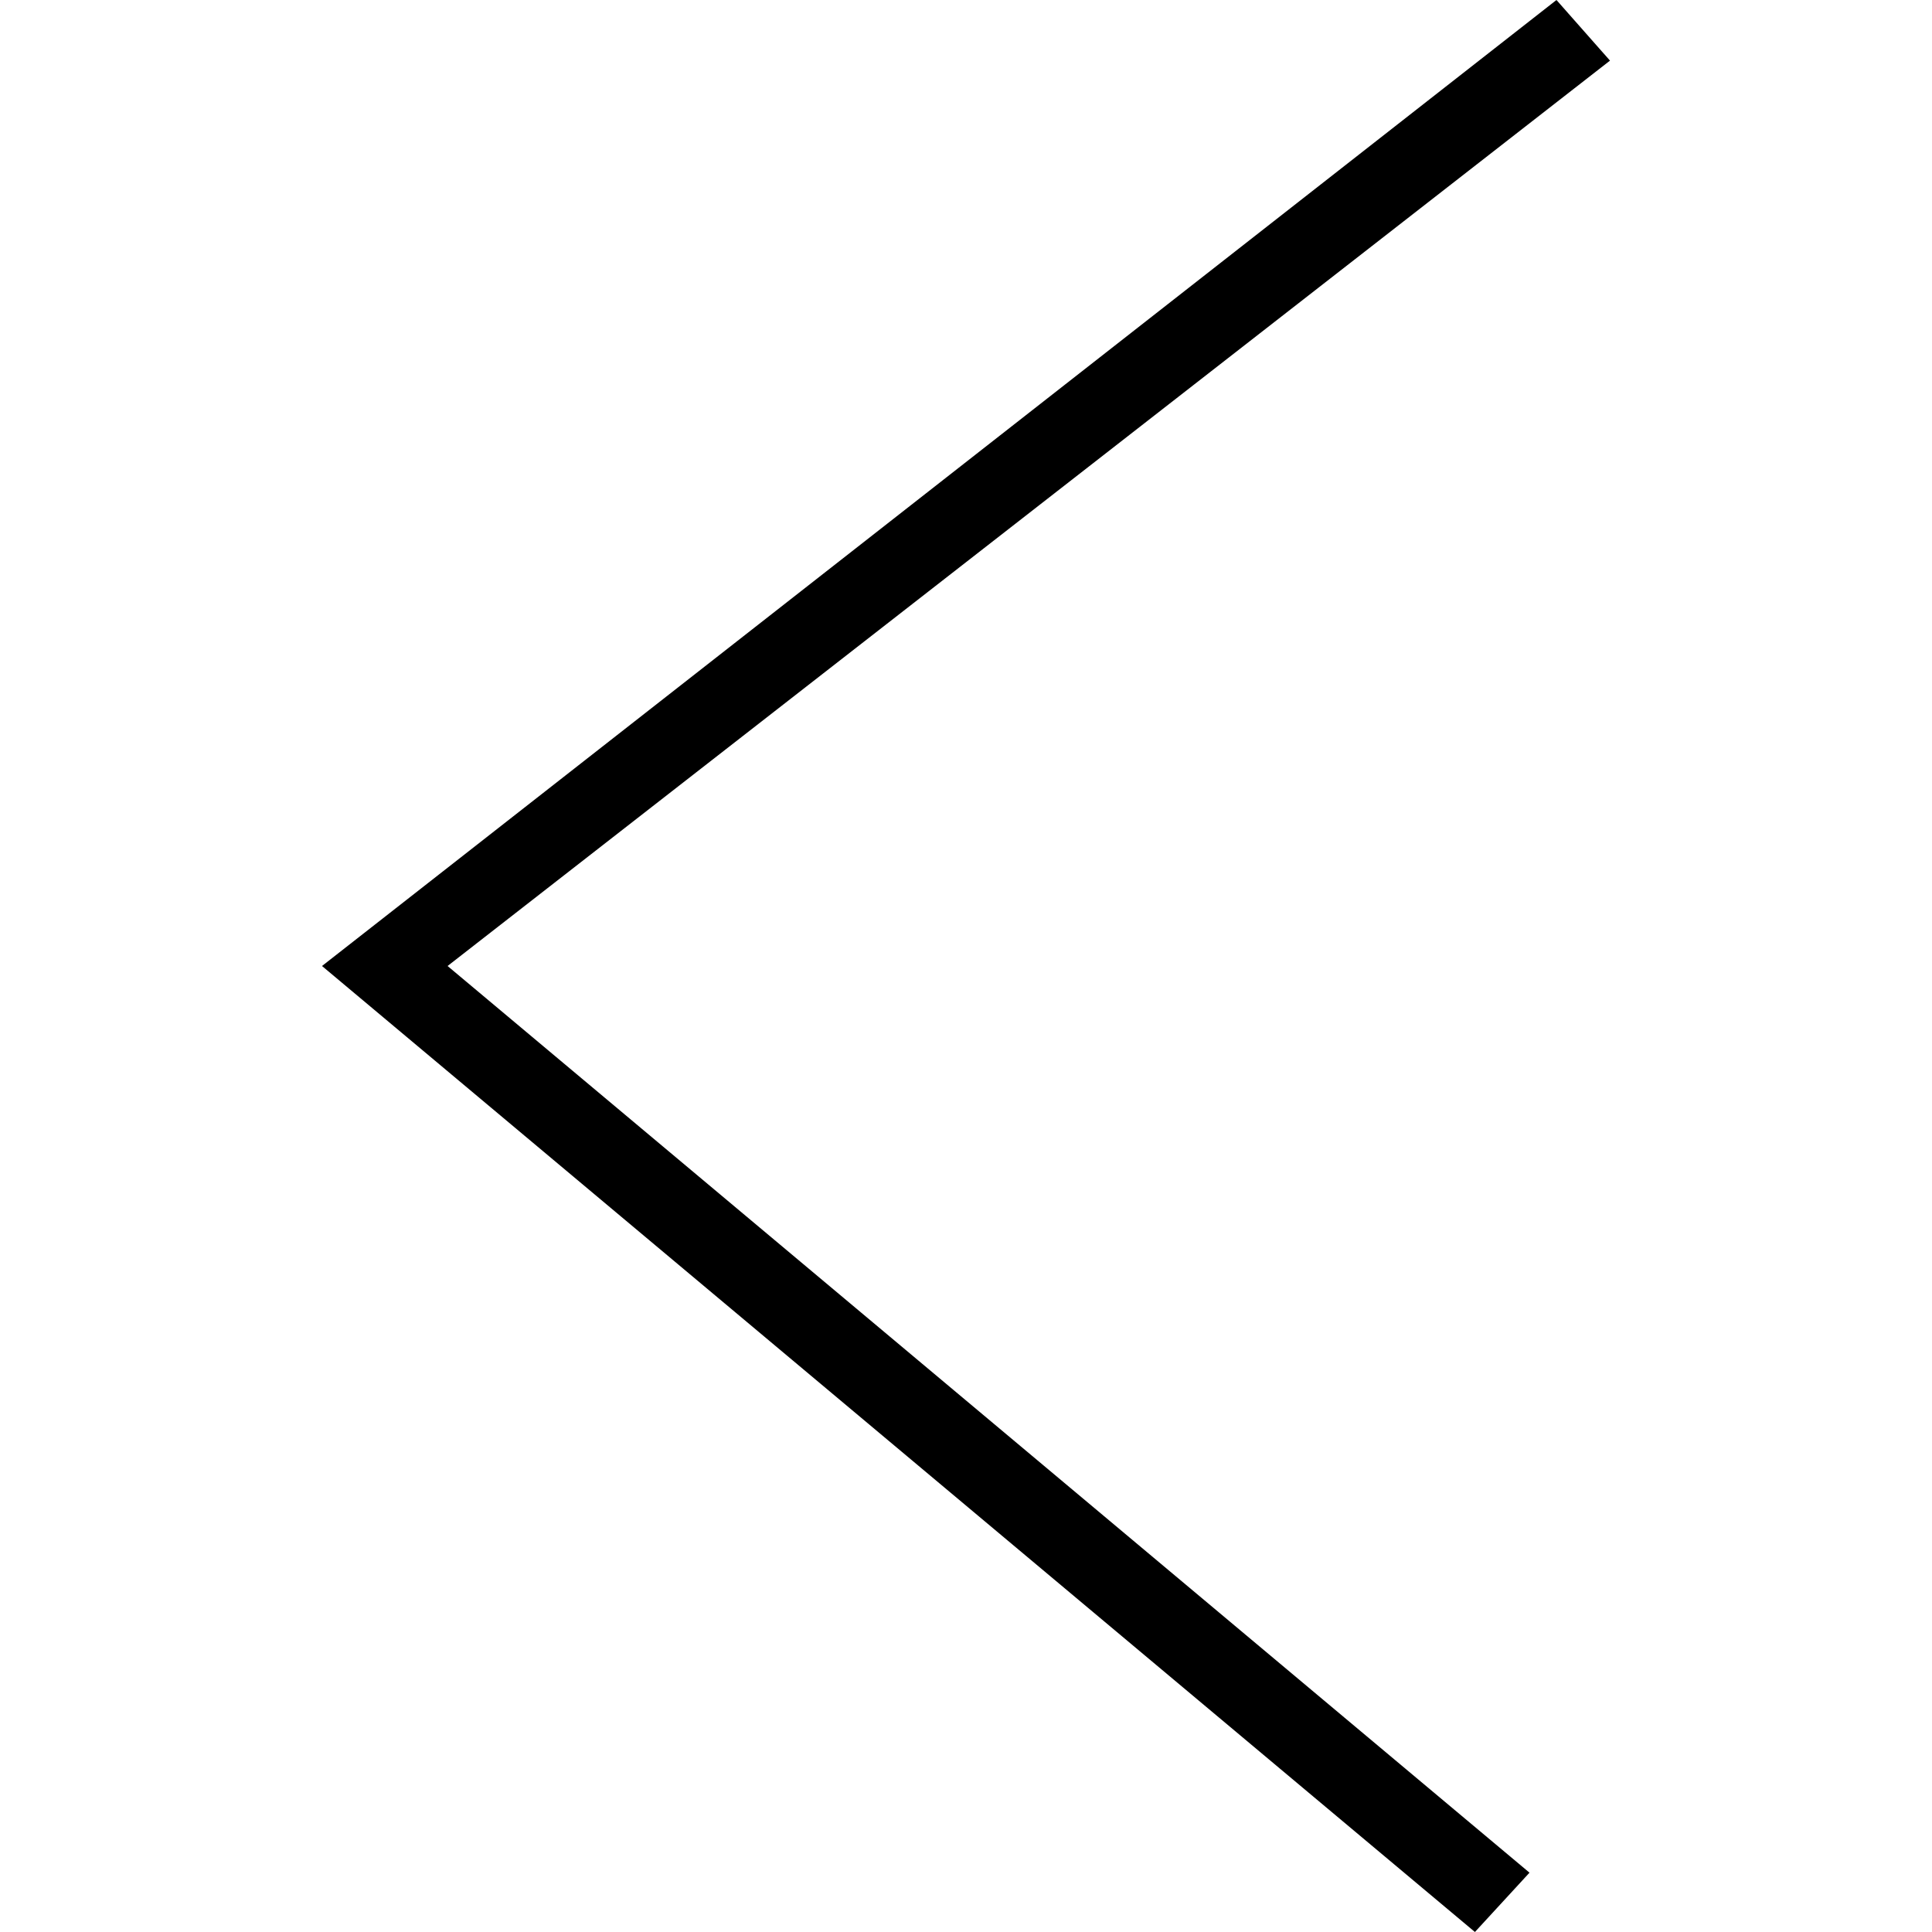
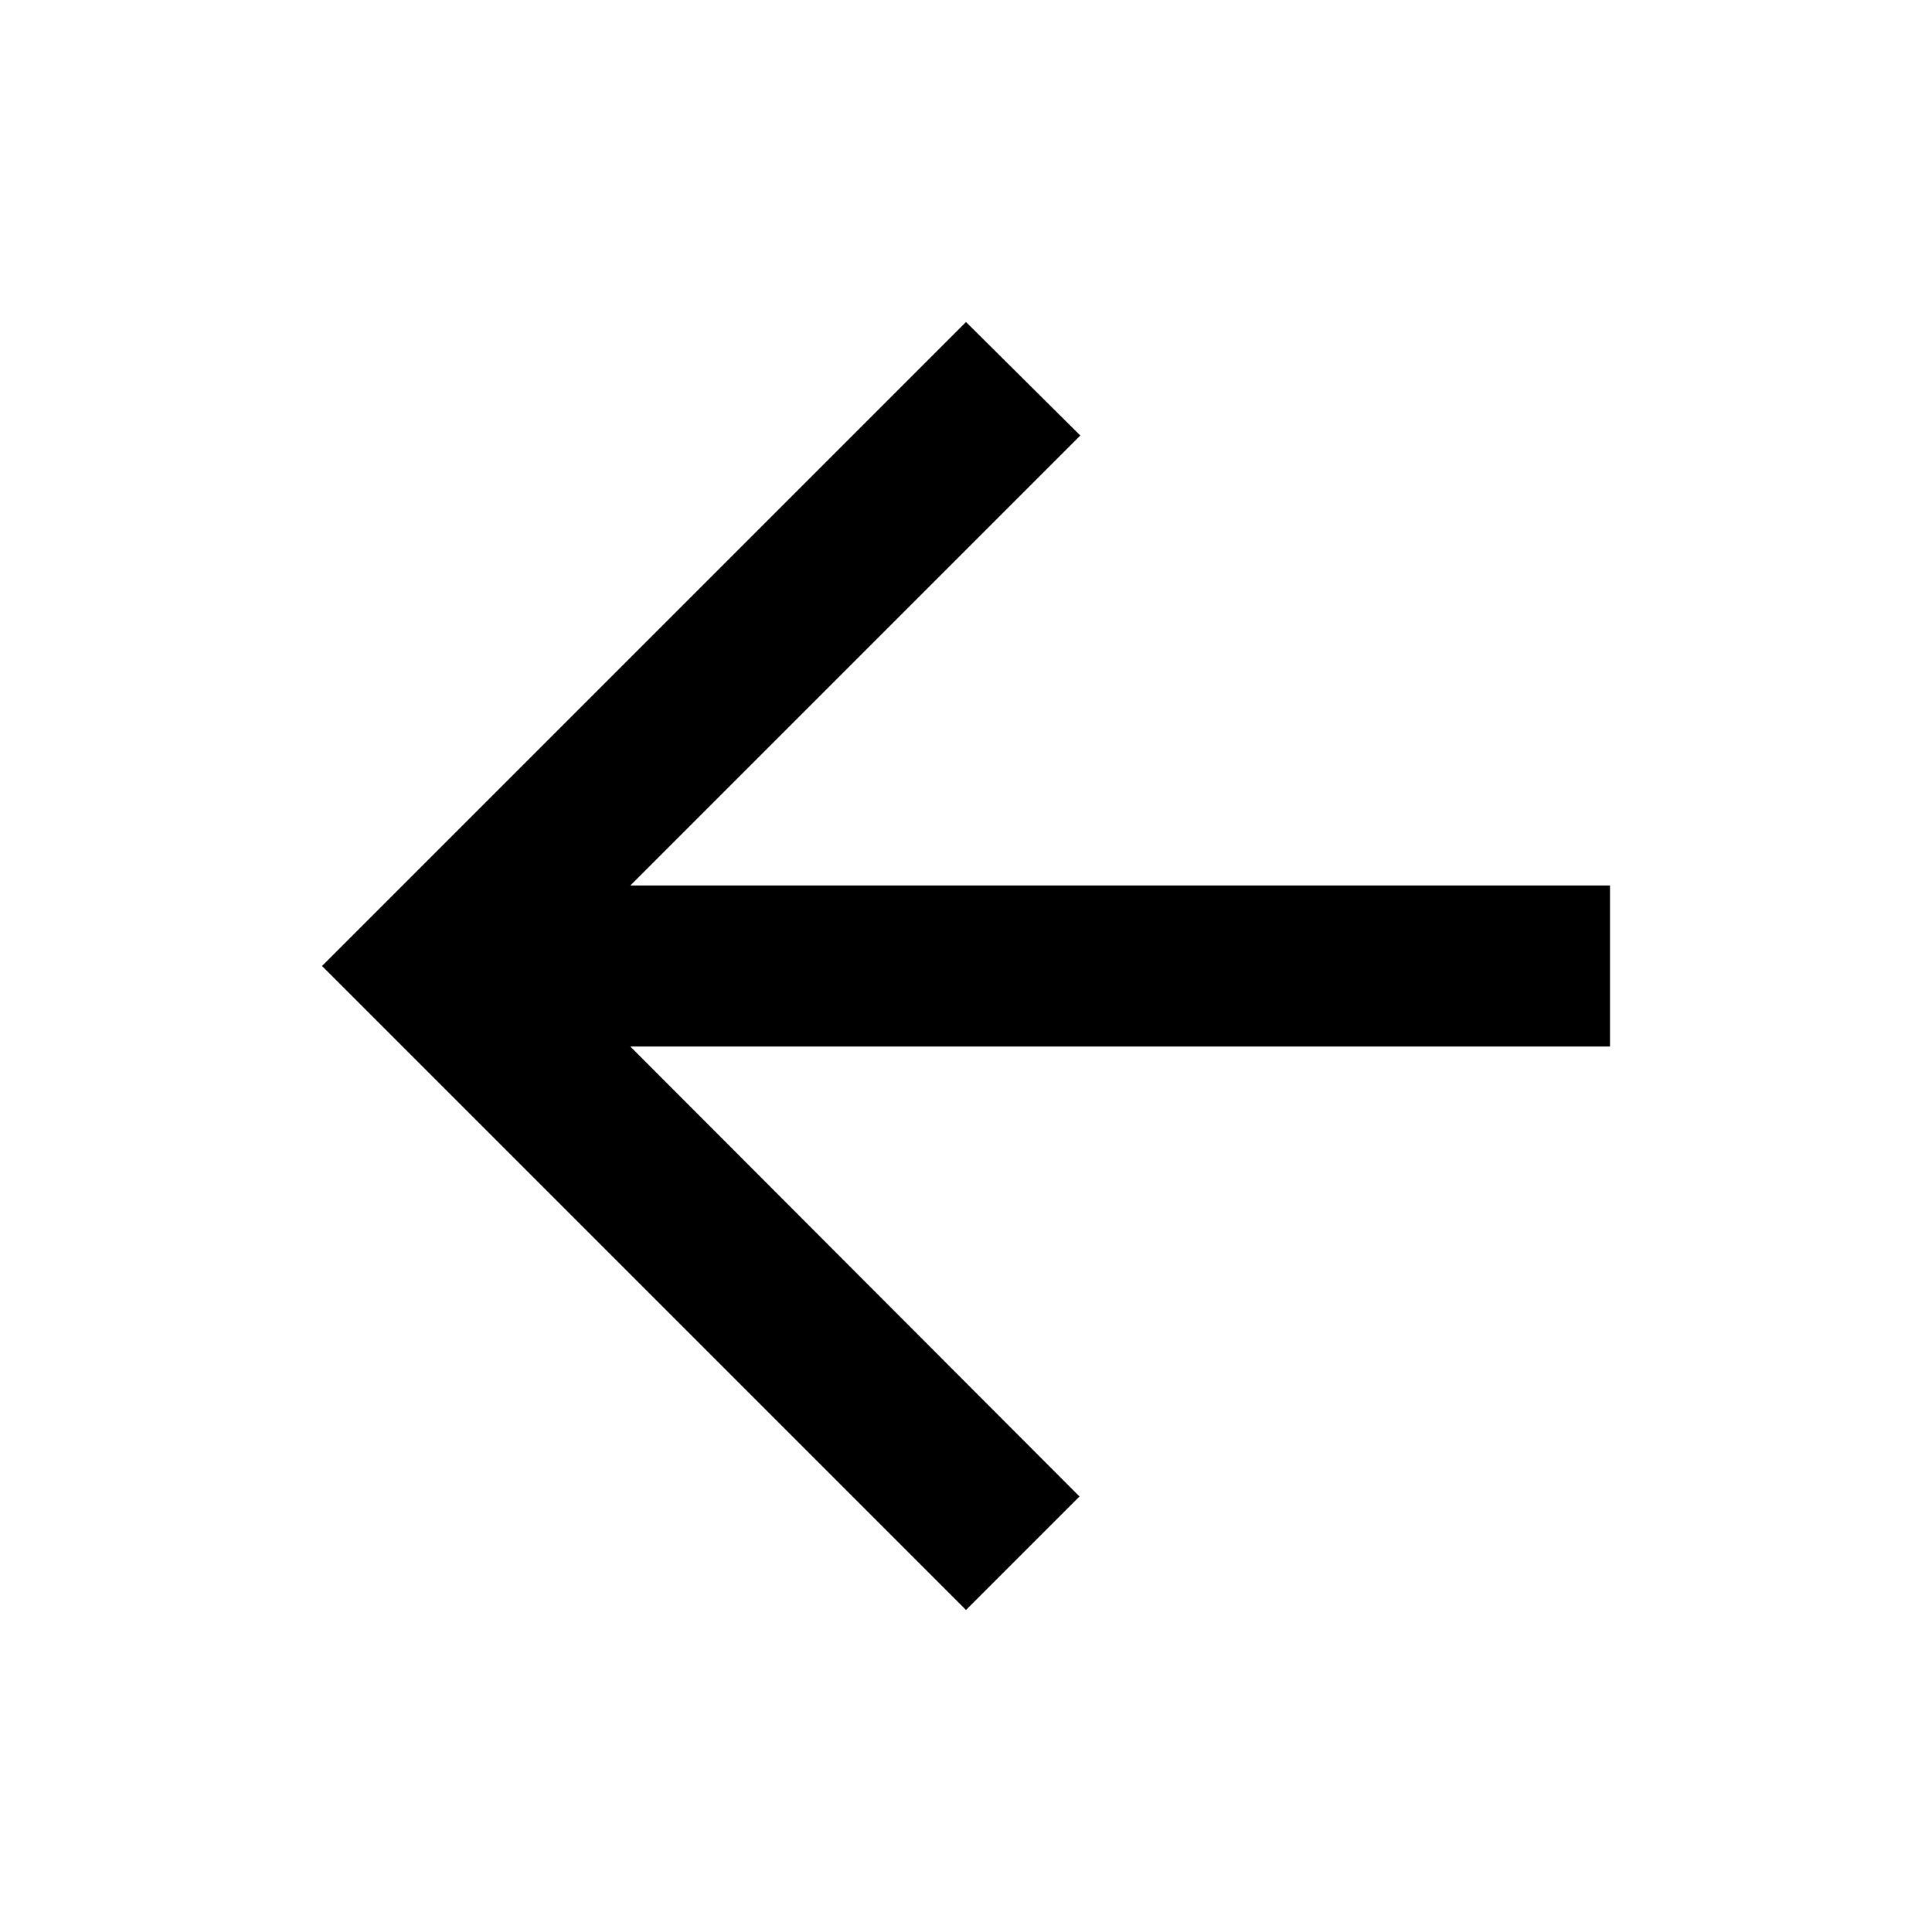
- <svg xmlns="http://www.w3.org/2000/svg" width="24" height="24" fill-rule="evenodd" clip-rule="evenodd">
-   <path d="M20 .753l-14.44 11.247 13.44 11.263-.678.737-14.322-12 15.335-12 .665.753z" />
+ <svg xmlns="http://www.w3.org/2000/svg" fill="#000000" height="24" viewBox="0 0 24 24" width="24">
+   <path d="M0 0h24v24H0z" fill="none" />
+   <path d="M20 11H7.83l5.59-5.59L12 4l-8 8 8 8 1.41-1.41L7.83 13H20v-2z" />
</svg>
